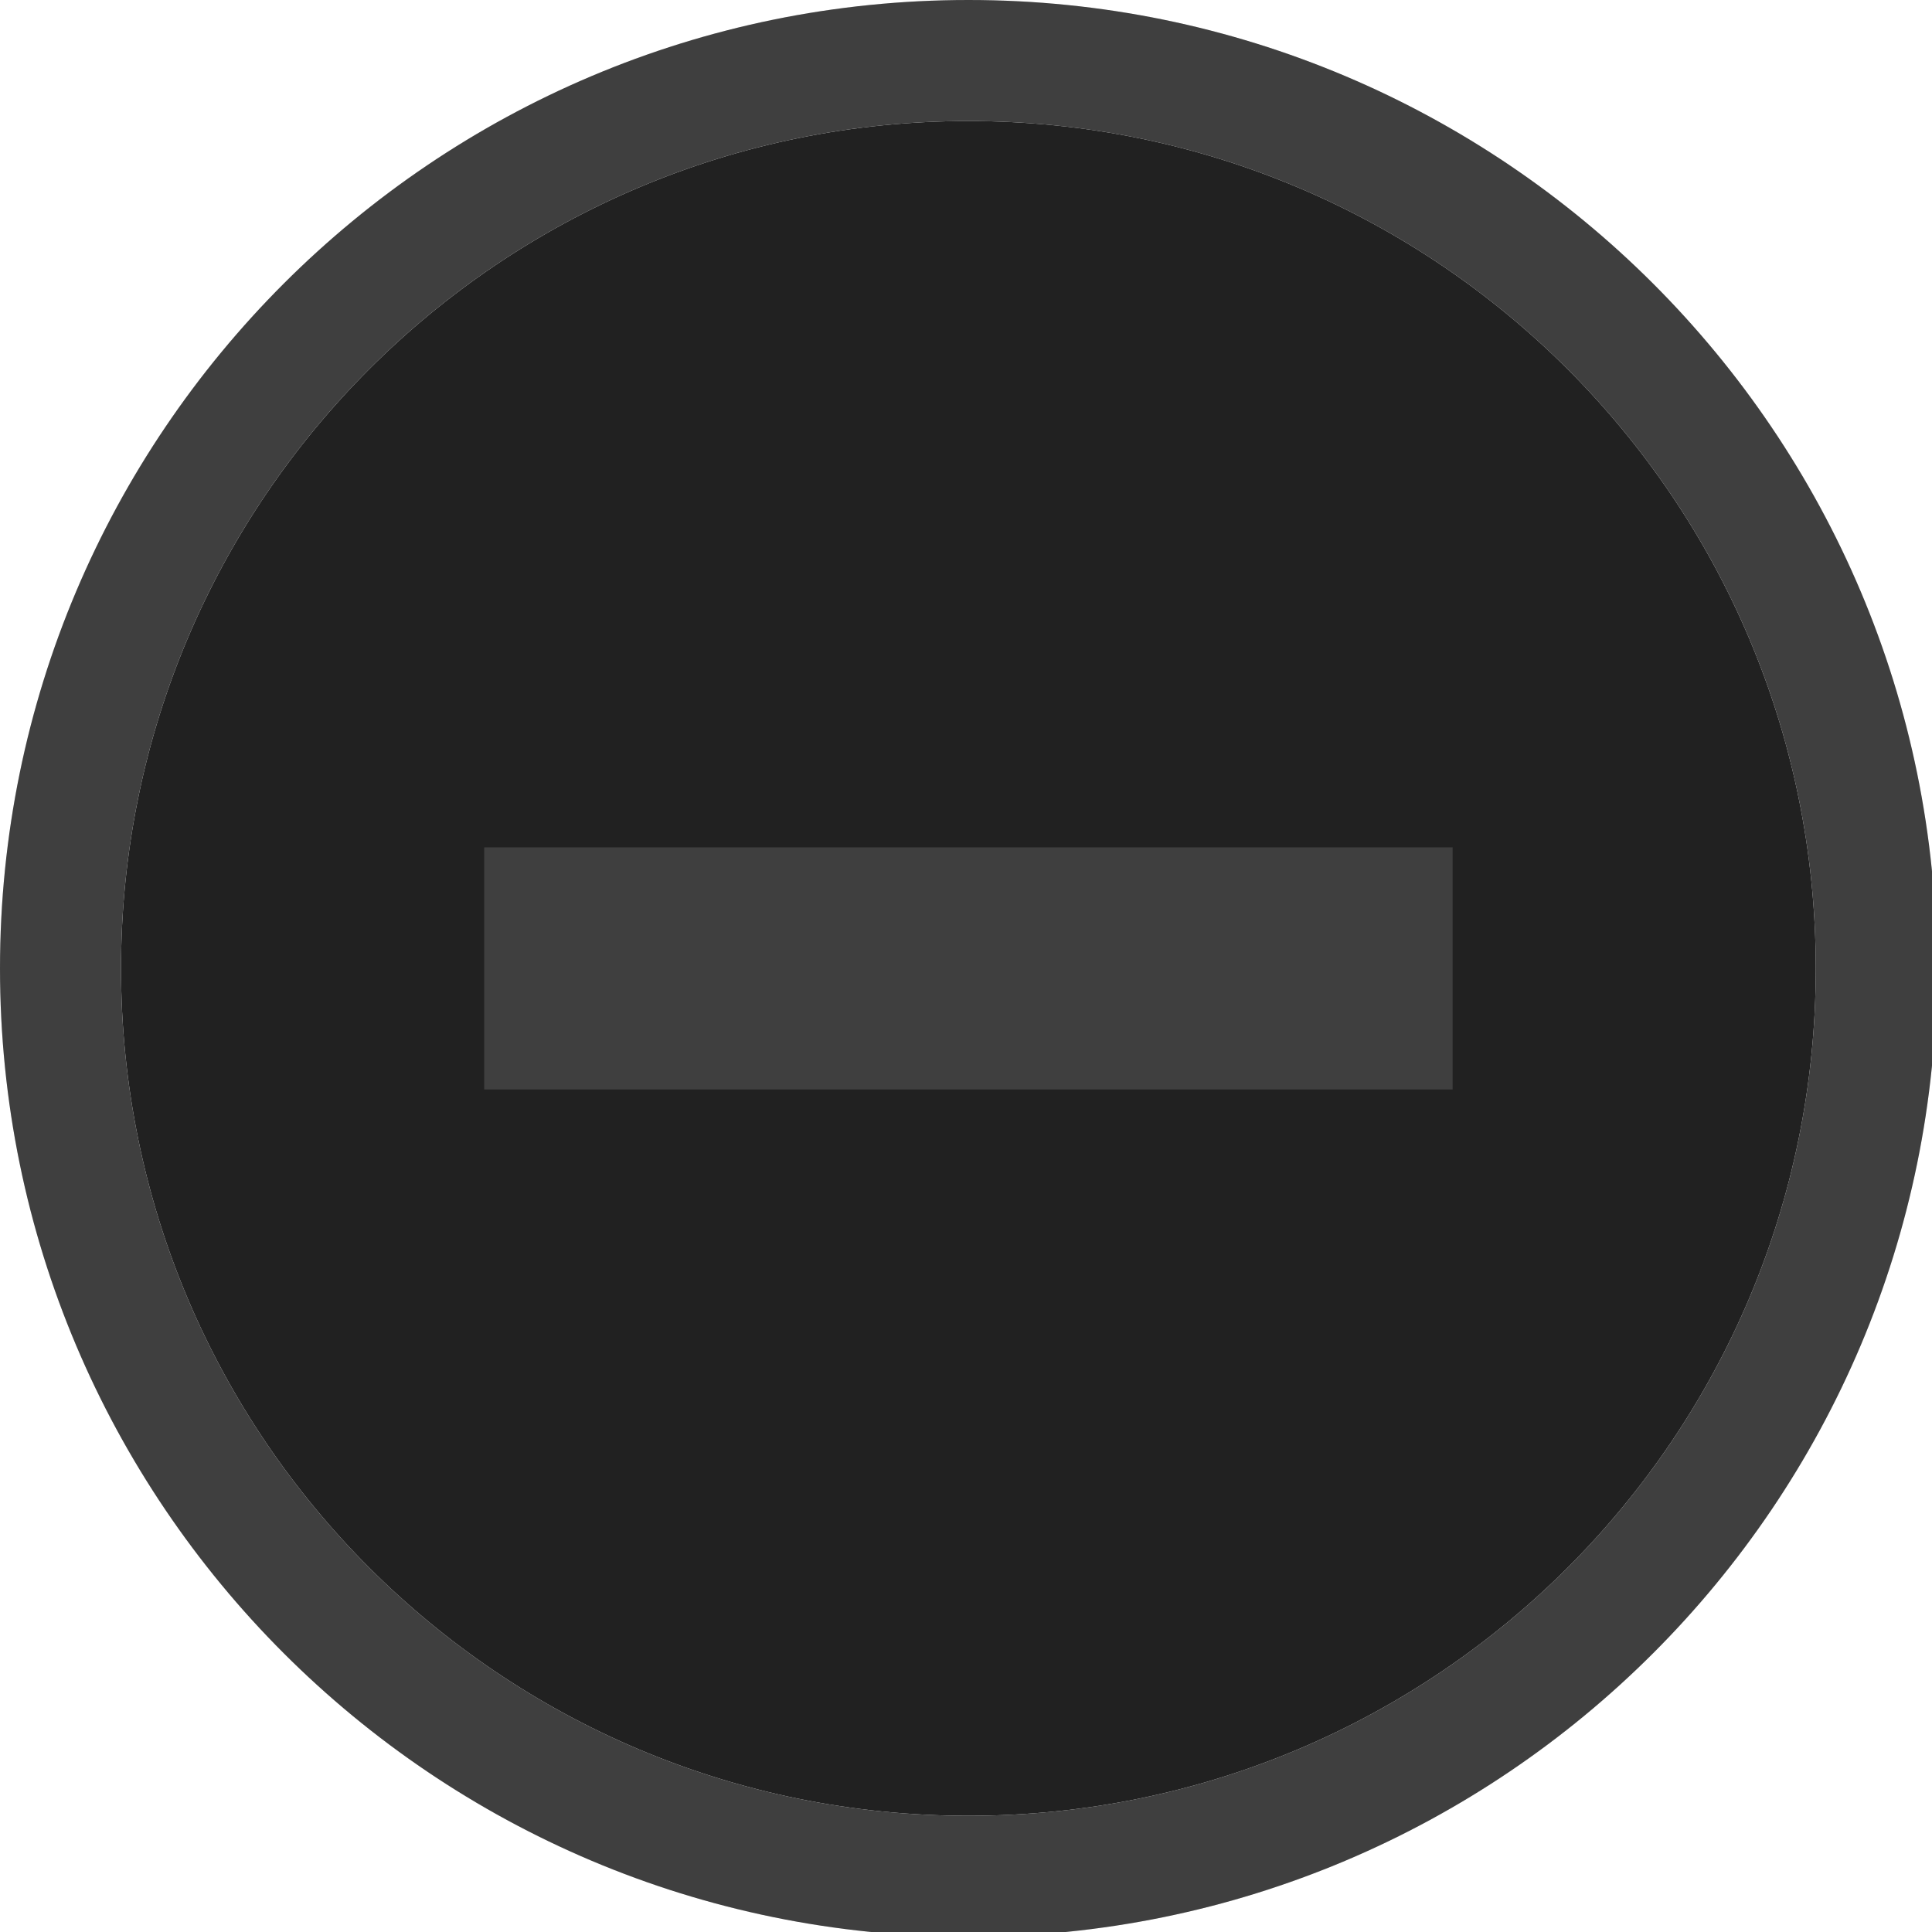
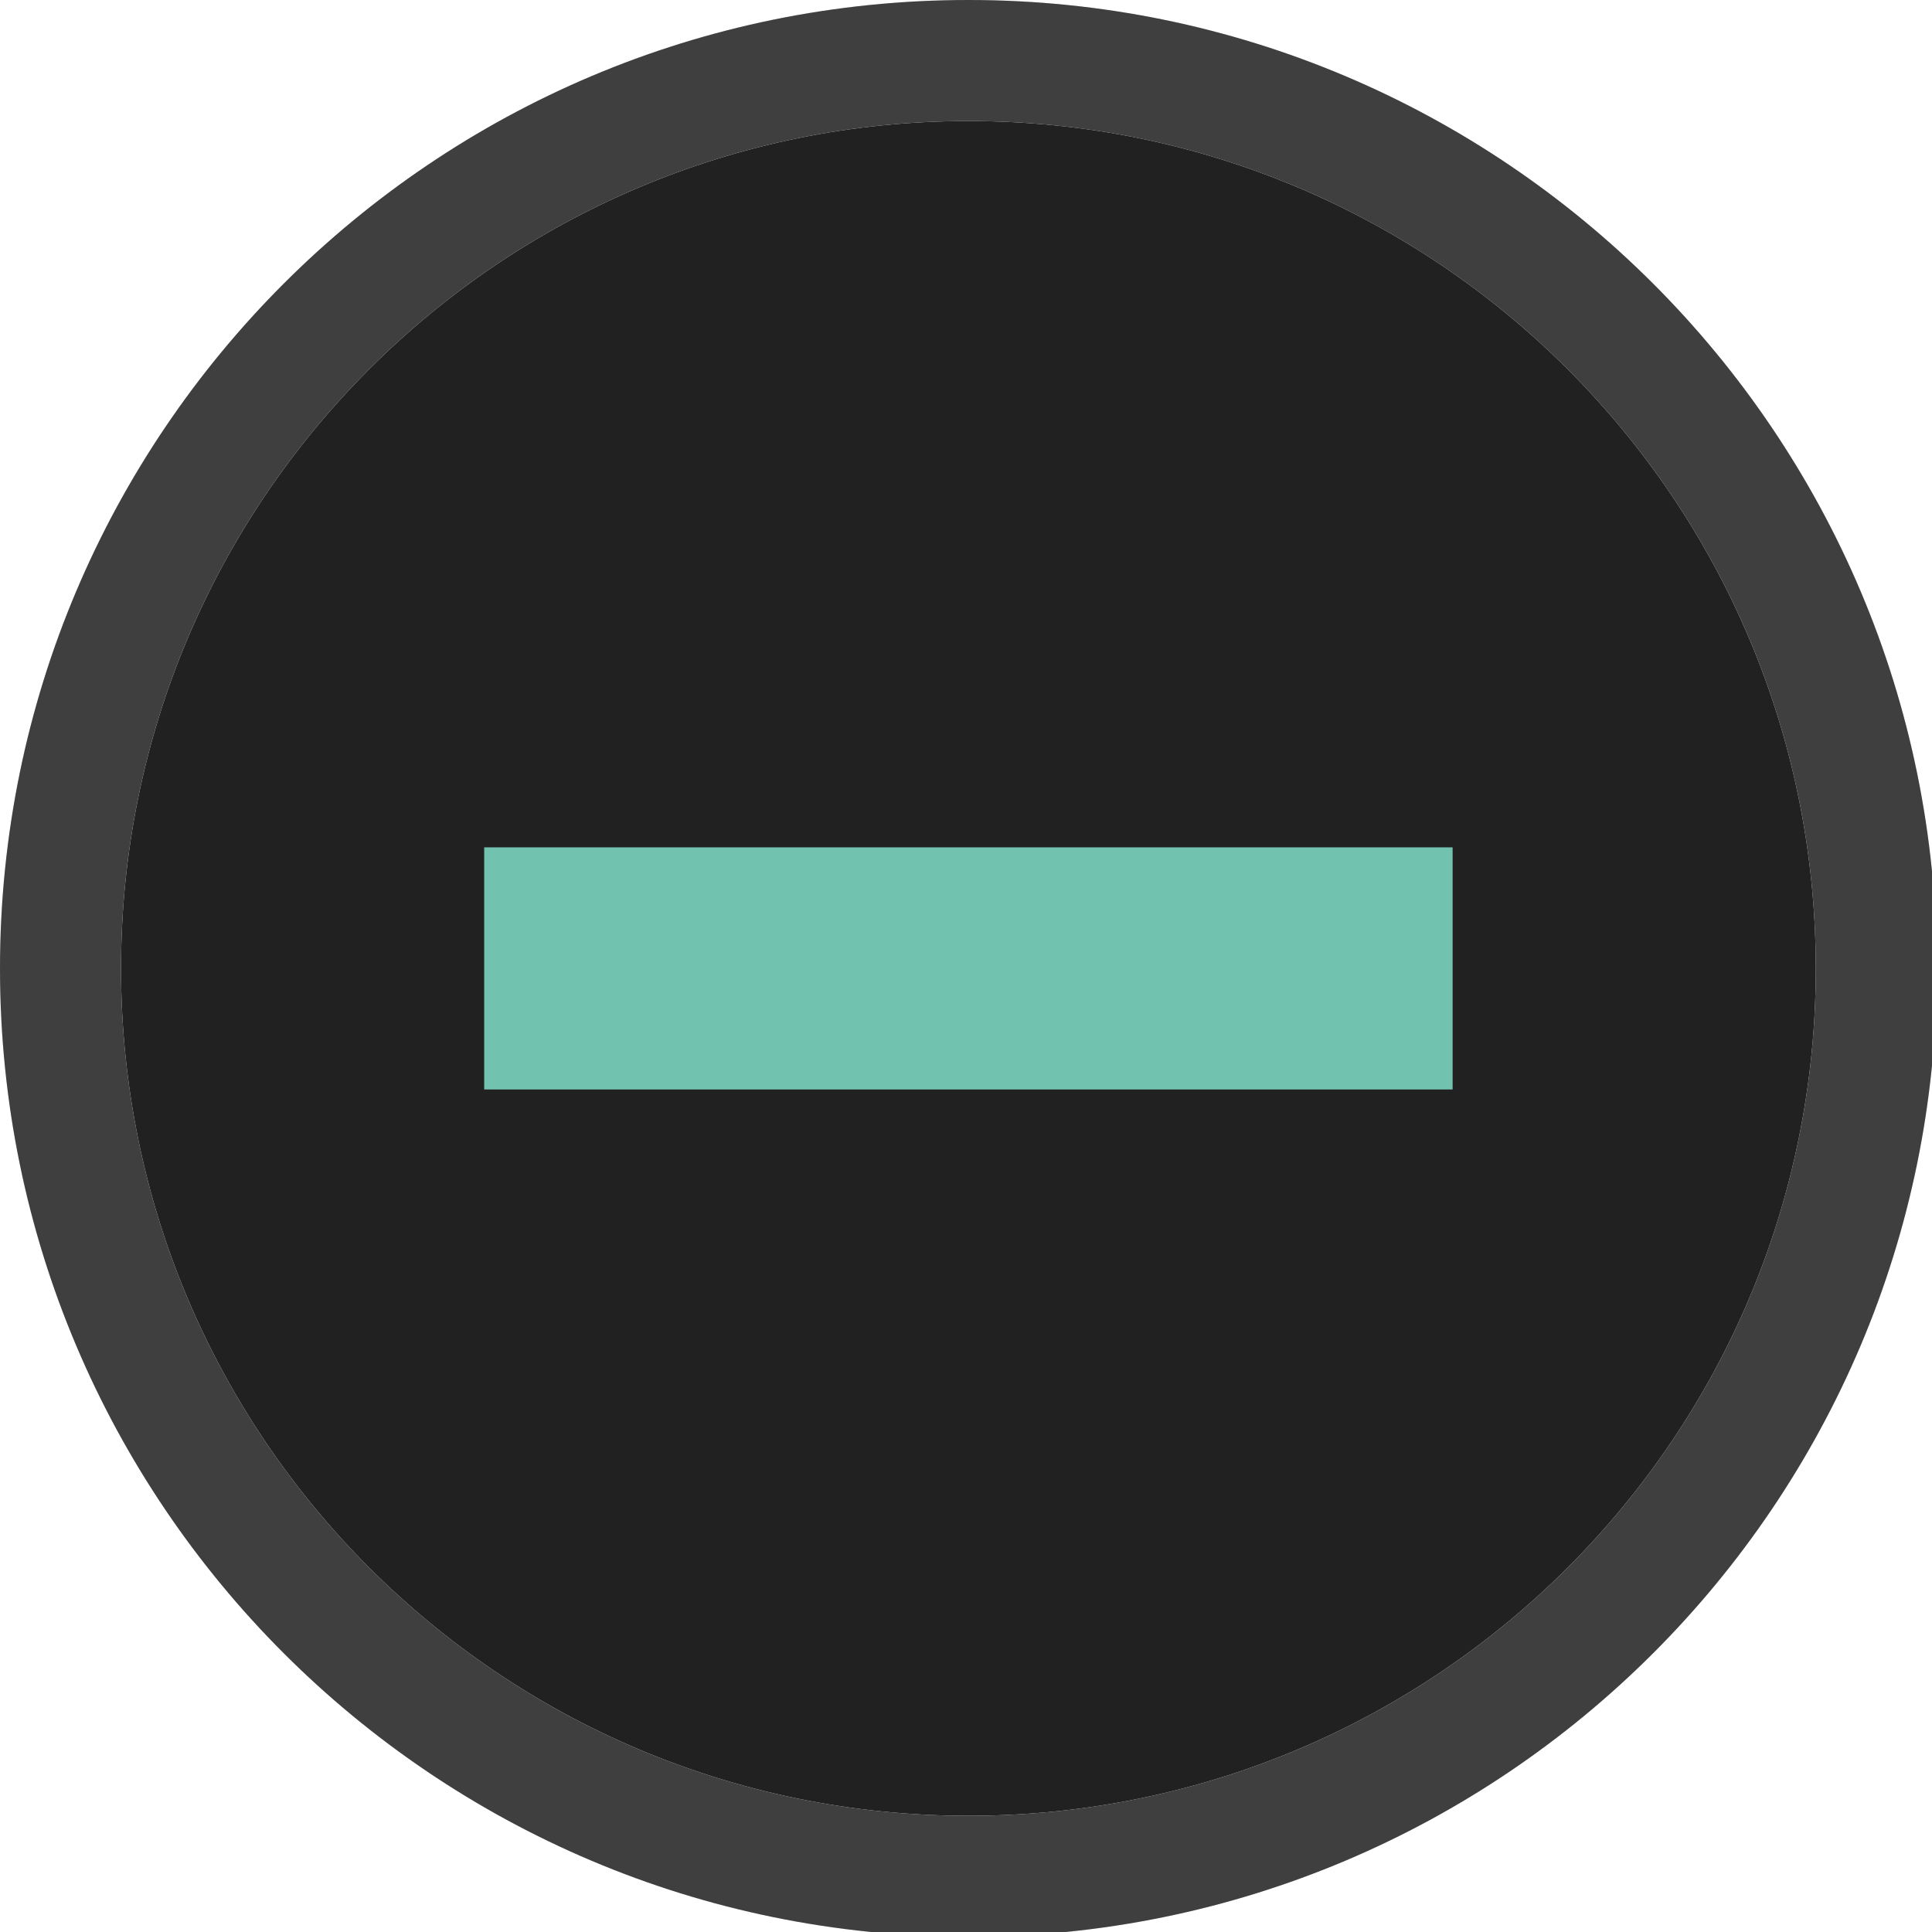
<svg xmlns="http://www.w3.org/2000/svg" width="133pt" height="133pt" viewBox="0 0 133 133" version="1.1">
  <g id="surface1">
    <path style=" stroke:none;fill-rule:nonzero;fill:#212121;fill-opacity:1;" d="M 125 66.668 C 125 98.895 98.895 125 66.668 125 C 34.441 125 8.332 98.895 8.332 66.668 C 8.332 34.441 34.441 8.332 66.668 8.332 C 98.895 8.332 125 34.441 125 66.668 Z M 125 66.668 " />
    <path style=" stroke:none;fill-rule:nonzero;fill:#212121;fill-opacity:1;" d="M 66.668 0 C 29.852 0 0 29.852 0 66.668 C 0 103.484 29.852 133.332 66.668 133.332 C 103.484 133.332 133.332 103.484 133.332 66.668 C 133.332 29.852 103.484 0 66.668 0 Z M 66.668 8.332 C 98.895 8.332 125 34.441 125 66.668 C 125 98.895 98.895 125 66.668 125 C 34.441 125 8.332 98.895 8.332 66.668 C 8.332 34.441 34.441 8.332 66.668 8.332 Z M 66.668 8.332 " />
    <path style=" stroke:none;fill-rule:nonzero;fill:#eeeeee;fill-opacity:0.15;" d="M 66.668 0 C 29.852 0 0 29.852 0 66.668 C 0 103.484 29.852 133.332 66.668 133.332 C 103.484 133.332 133.332 103.484 133.332 66.668 C 133.332 29.852 103.484 0 66.668 0 Z M 66.668 8.332 C 98.895 8.332 125 34.441 125 66.668 C 125 98.895 98.895 125 66.668 125 C 34.441 125 8.332 98.895 8.332 66.668 C 8.332 34.441 34.441 8.332 66.668 8.332 Z M 66.668 8.332 " />
-     <path style=" stroke:none;fill-rule:nonzero;fill:#3f3f3f;fill-opacity:1;" d="M 33.332 58.332 L 100 58.332 L 100 75 L 33.332 75 Z M 33.332 58.332 " />
+     <path style=" stroke:none;fill-rule:nonzero;fill:#71c2af;fill-opacity:1;" d="M 33.332 58.332 L 100 58.332 L 100 75 L 33.332 75 Z M 33.332 58.332 " />
  </g>
</svg>
